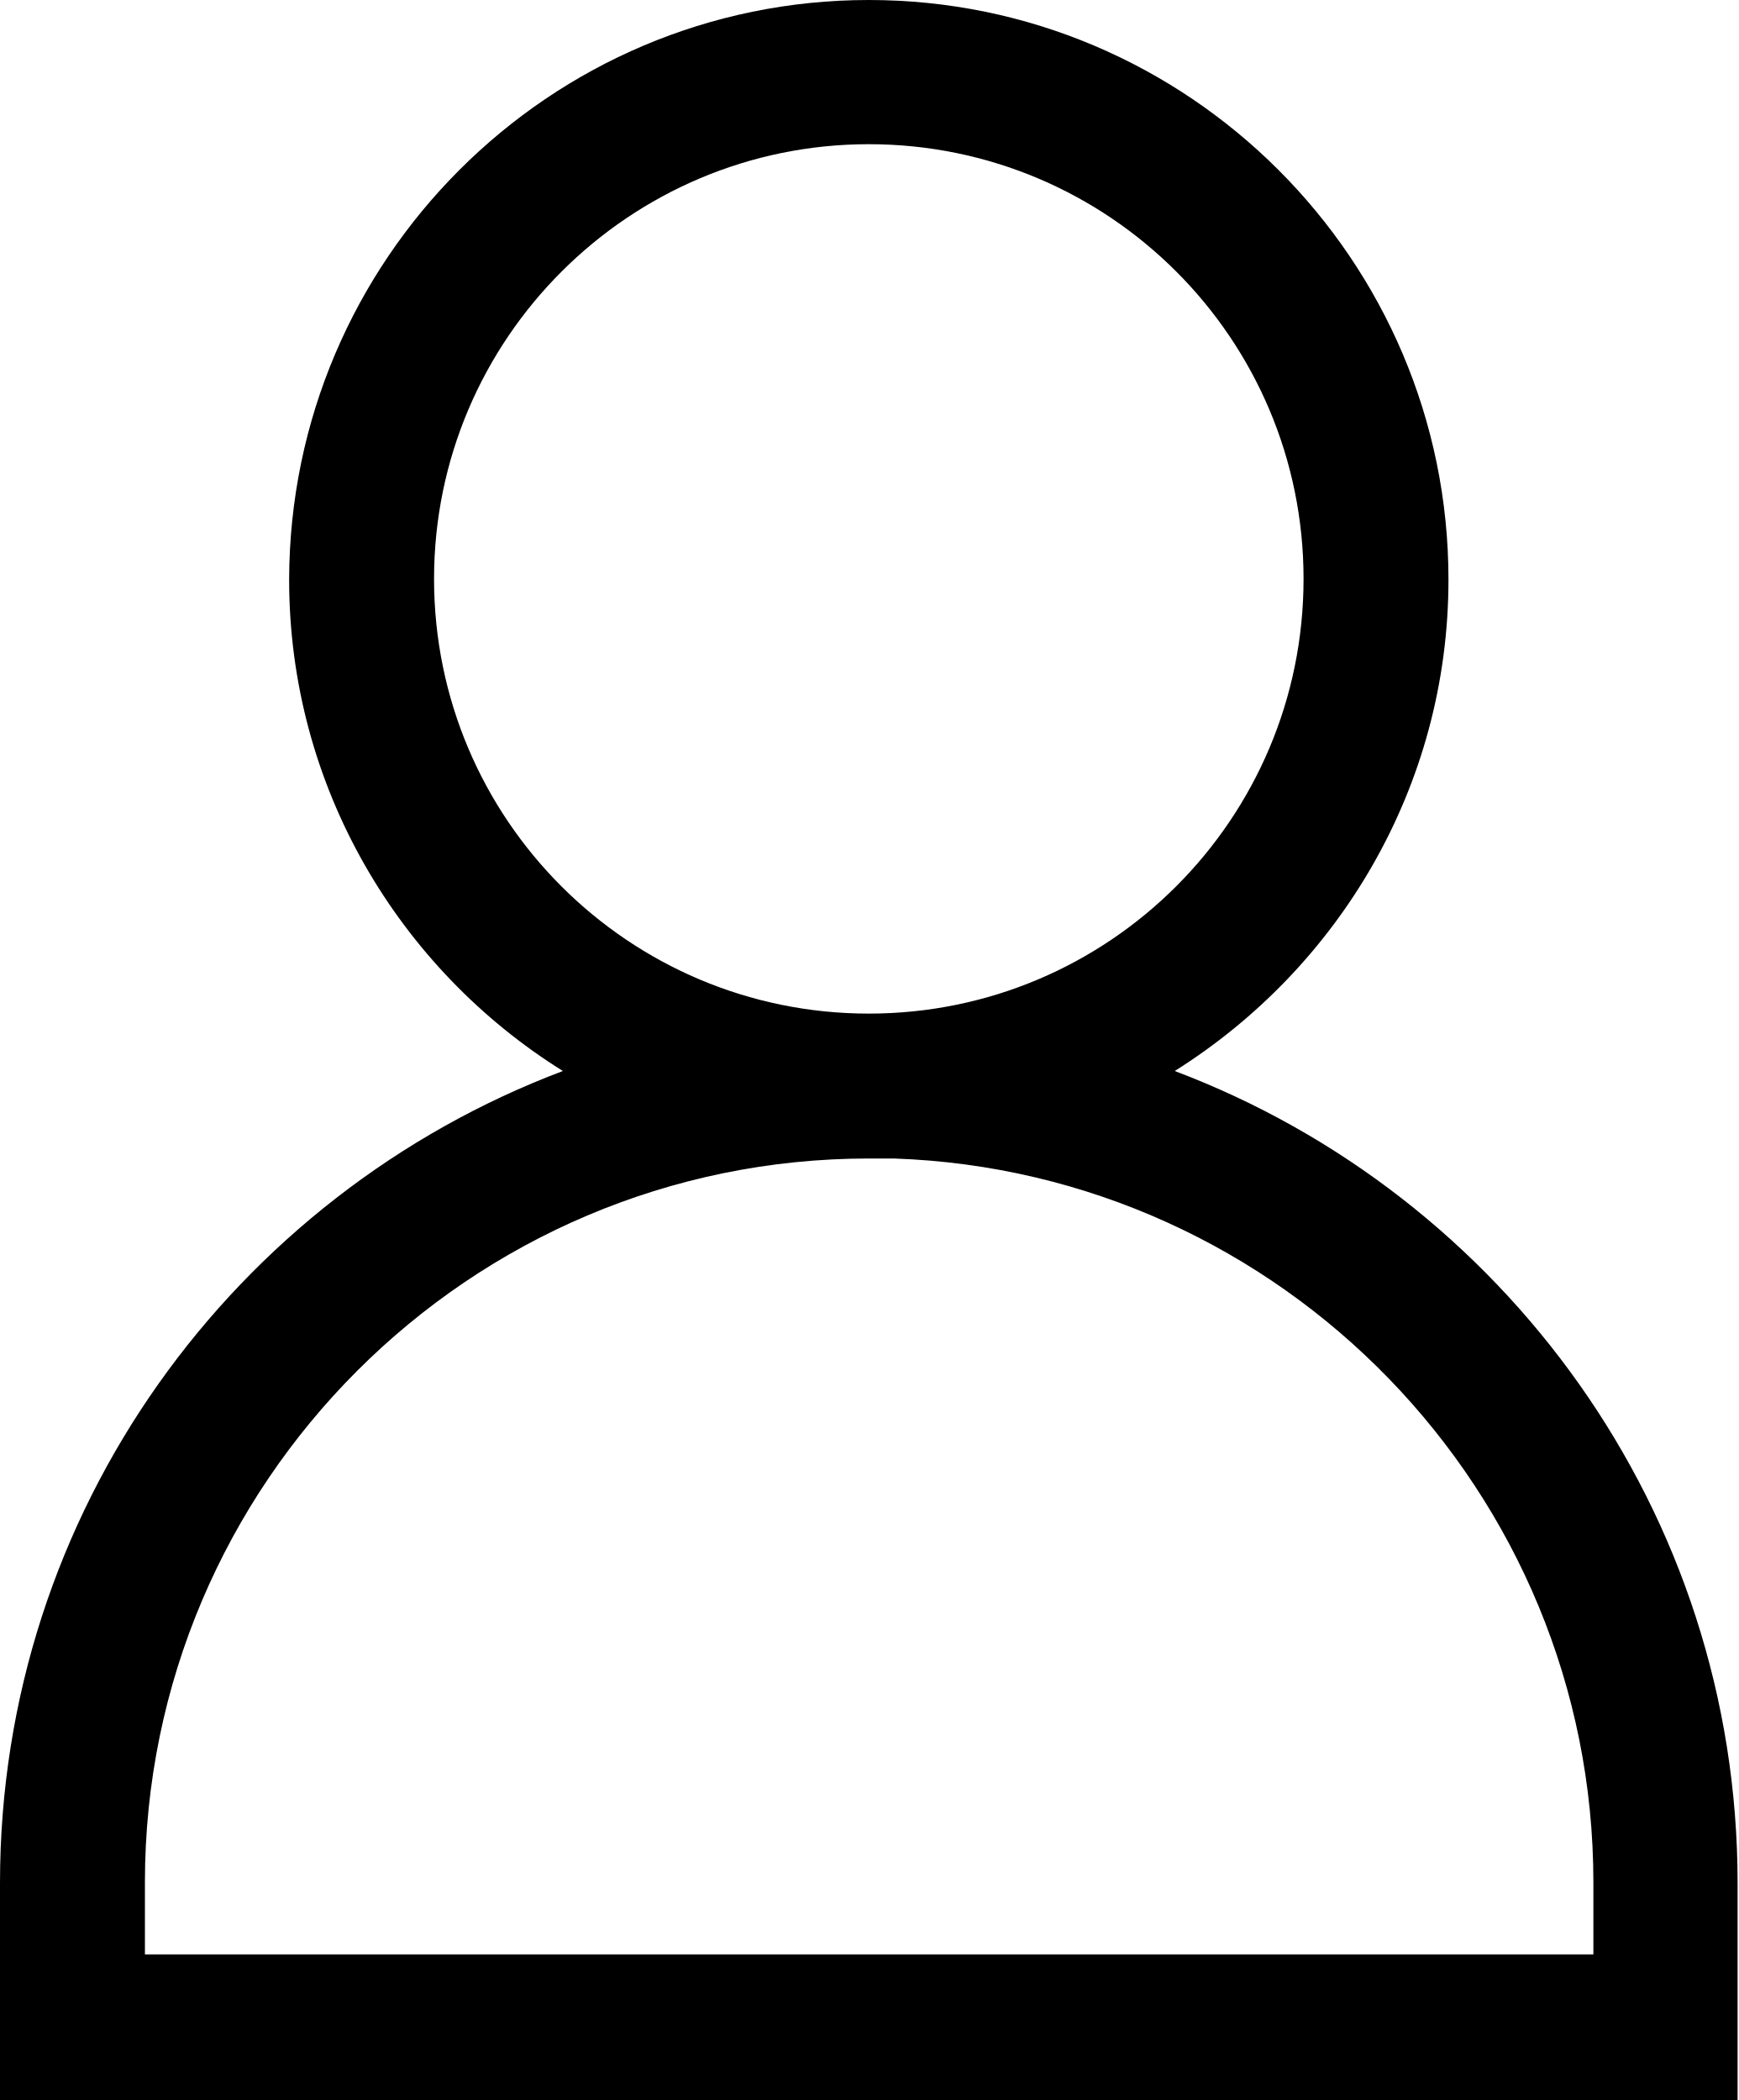
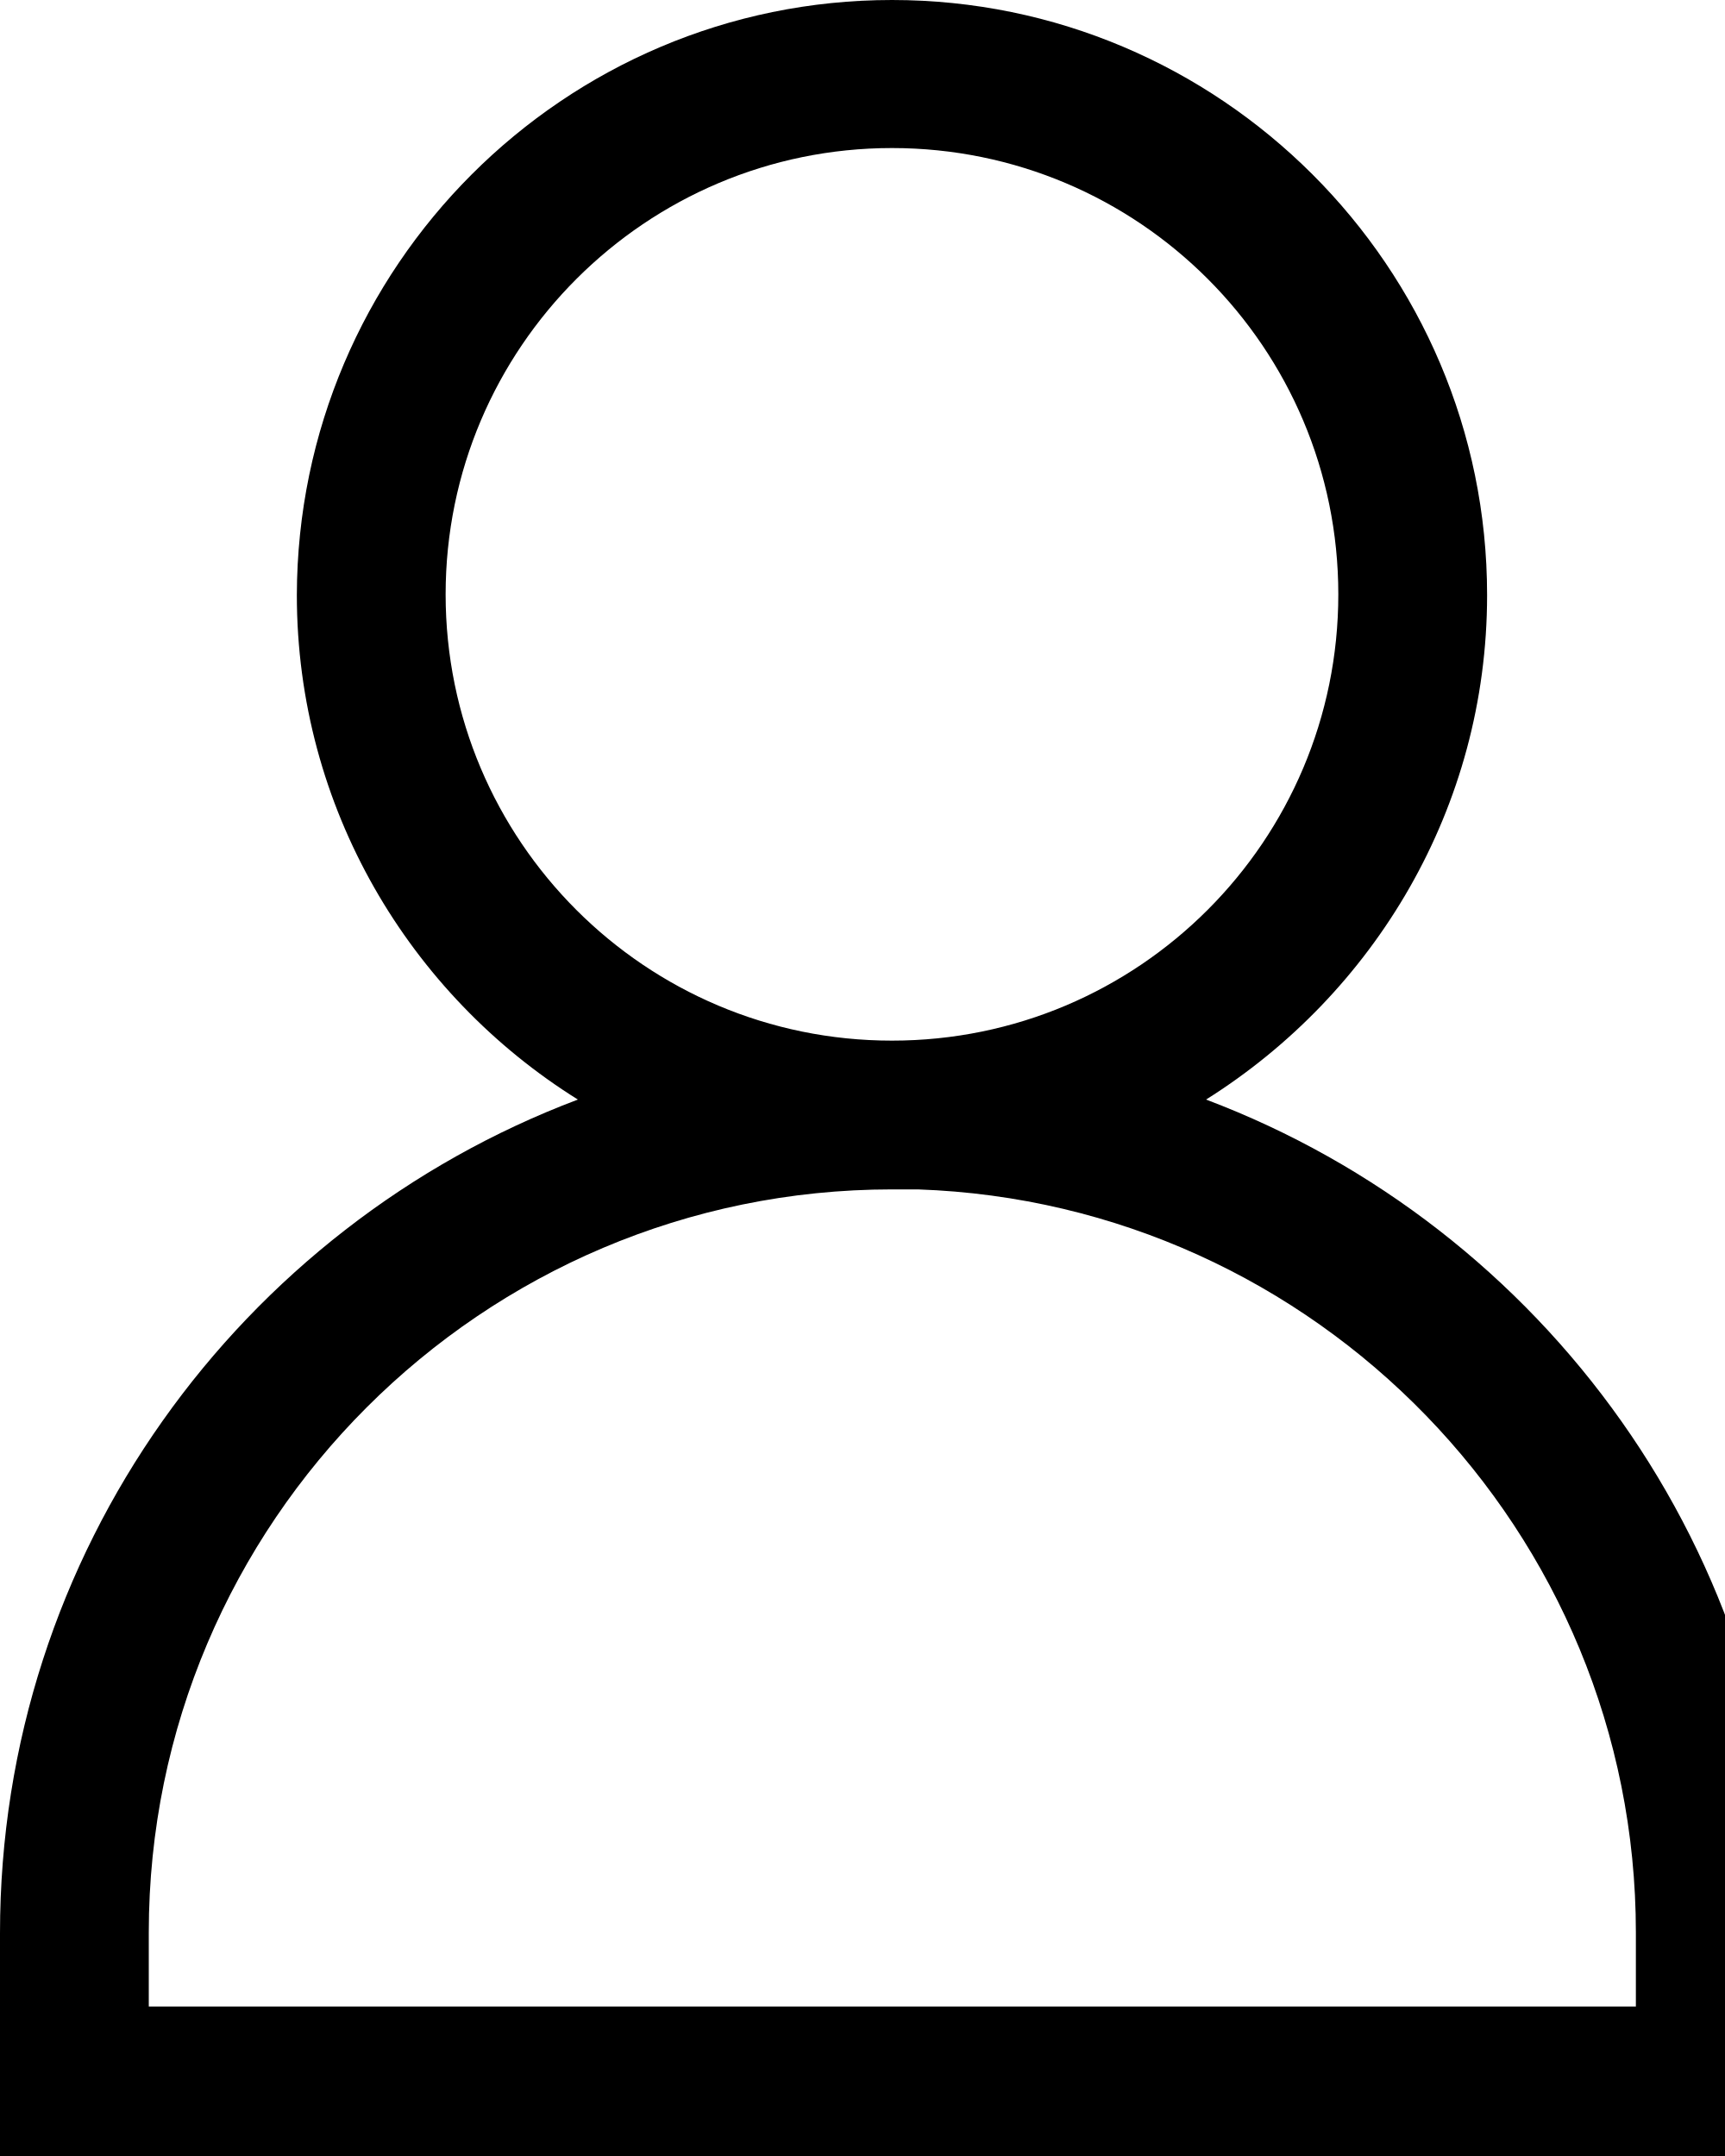
- <svg xmlns="http://www.w3.org/2000/svg" id="Layer_2" viewBox="0 0 24.83 30">
+ <svg xmlns="http://www.w3.org/2000/svg" id="Layer_2" viewBox="0 0 24 30">
  <g id="Layer_1-2">
    <g id="Page-1">
      <g id="_5">
        <g id="Group-14">
          <path id="Combined-Shape" d="M12.41,0c4.56,0,8.28,3.71,8.28,8.28,0,2.96-1.57,5.55-3.91,7.02,4.69,1.77,8.04,6.3,8.04,11.6h0v3.1h-.34s0,0,0,0H.48s-.48,0-.48,0v-3.1c0-5.31,3.35-9.83,8.04-11.6-2.34-1.46-3.91-4.06-3.91-7.02C4.14,3.71,7.85,0,12.41,0Zm0,16.55c-5.7,0-10.34,4.64-10.34,10.34h0v1.03s20.69,0,20.69,0v-1.03c0-5.58-4.45-10.15-9.99-10.34h-.36Zm0-14.49c-3.42,0-6.21,2.78-6.21,6.21s2.78,6.21,6.21,6.21,6.21-2.78,6.21-6.21-2.78-6.21-6.21-6.21Z" />
        </g>
      </g>
    </g>
  </g>
</svg>
